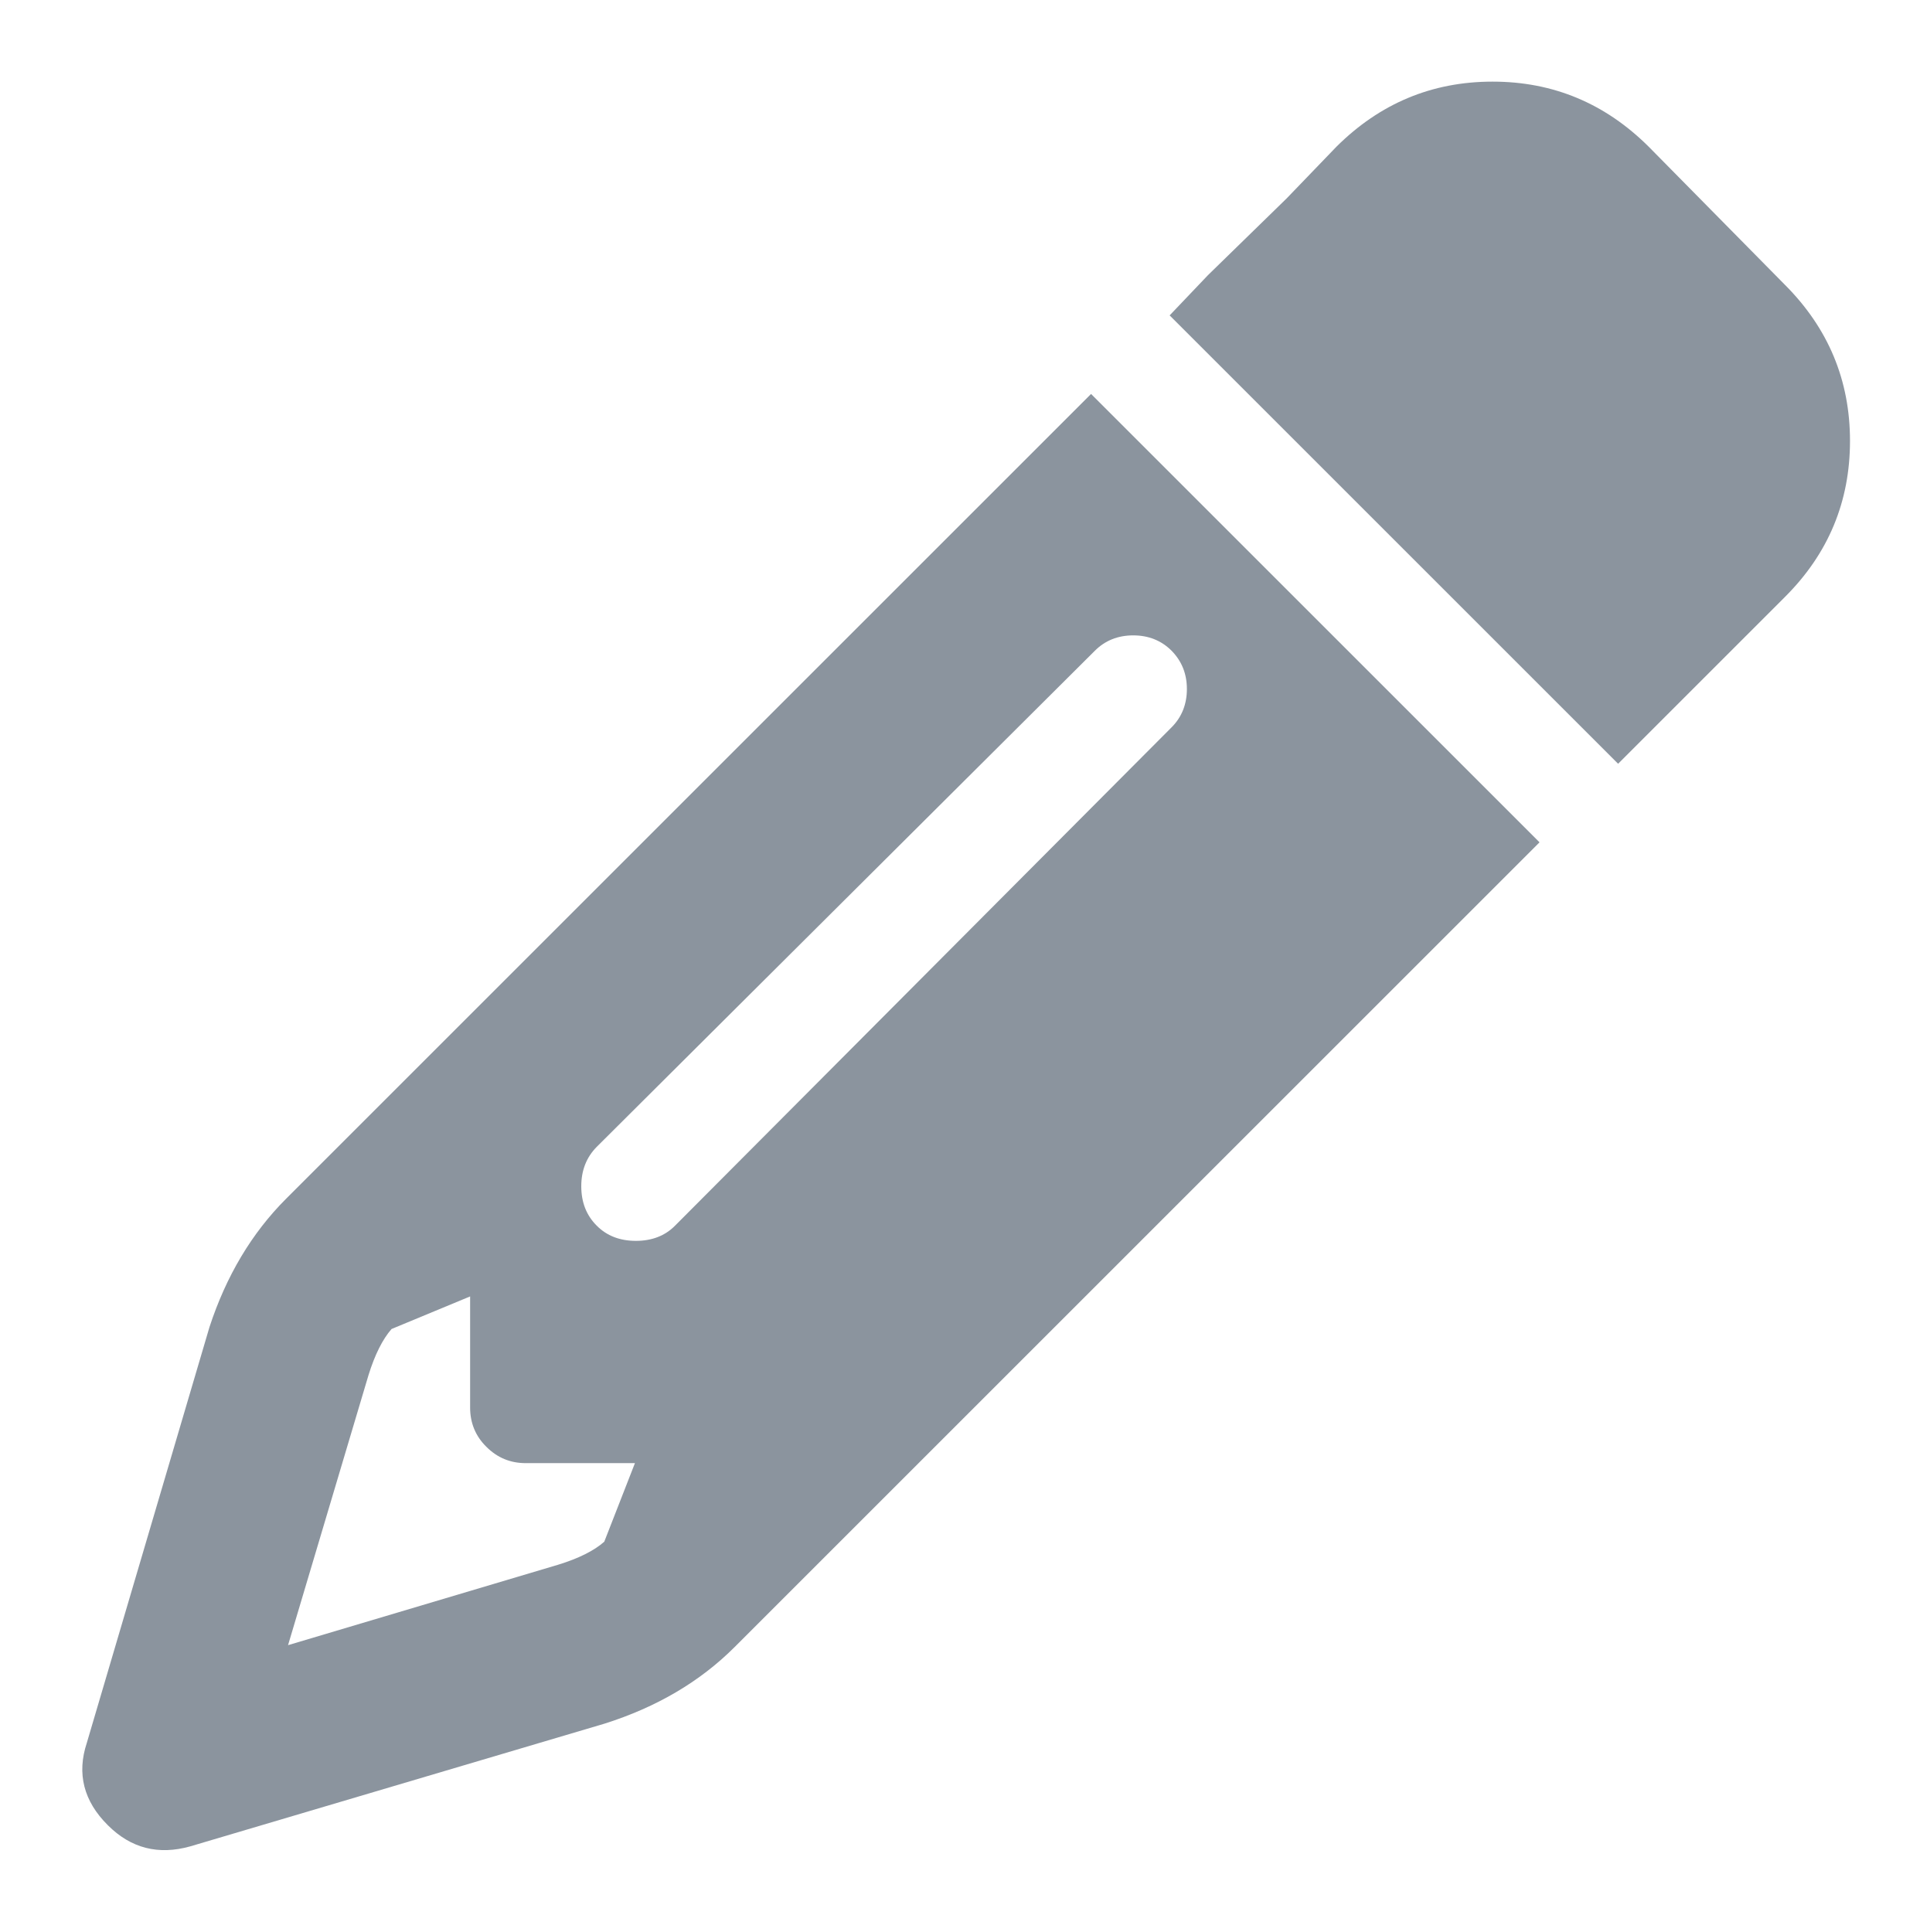
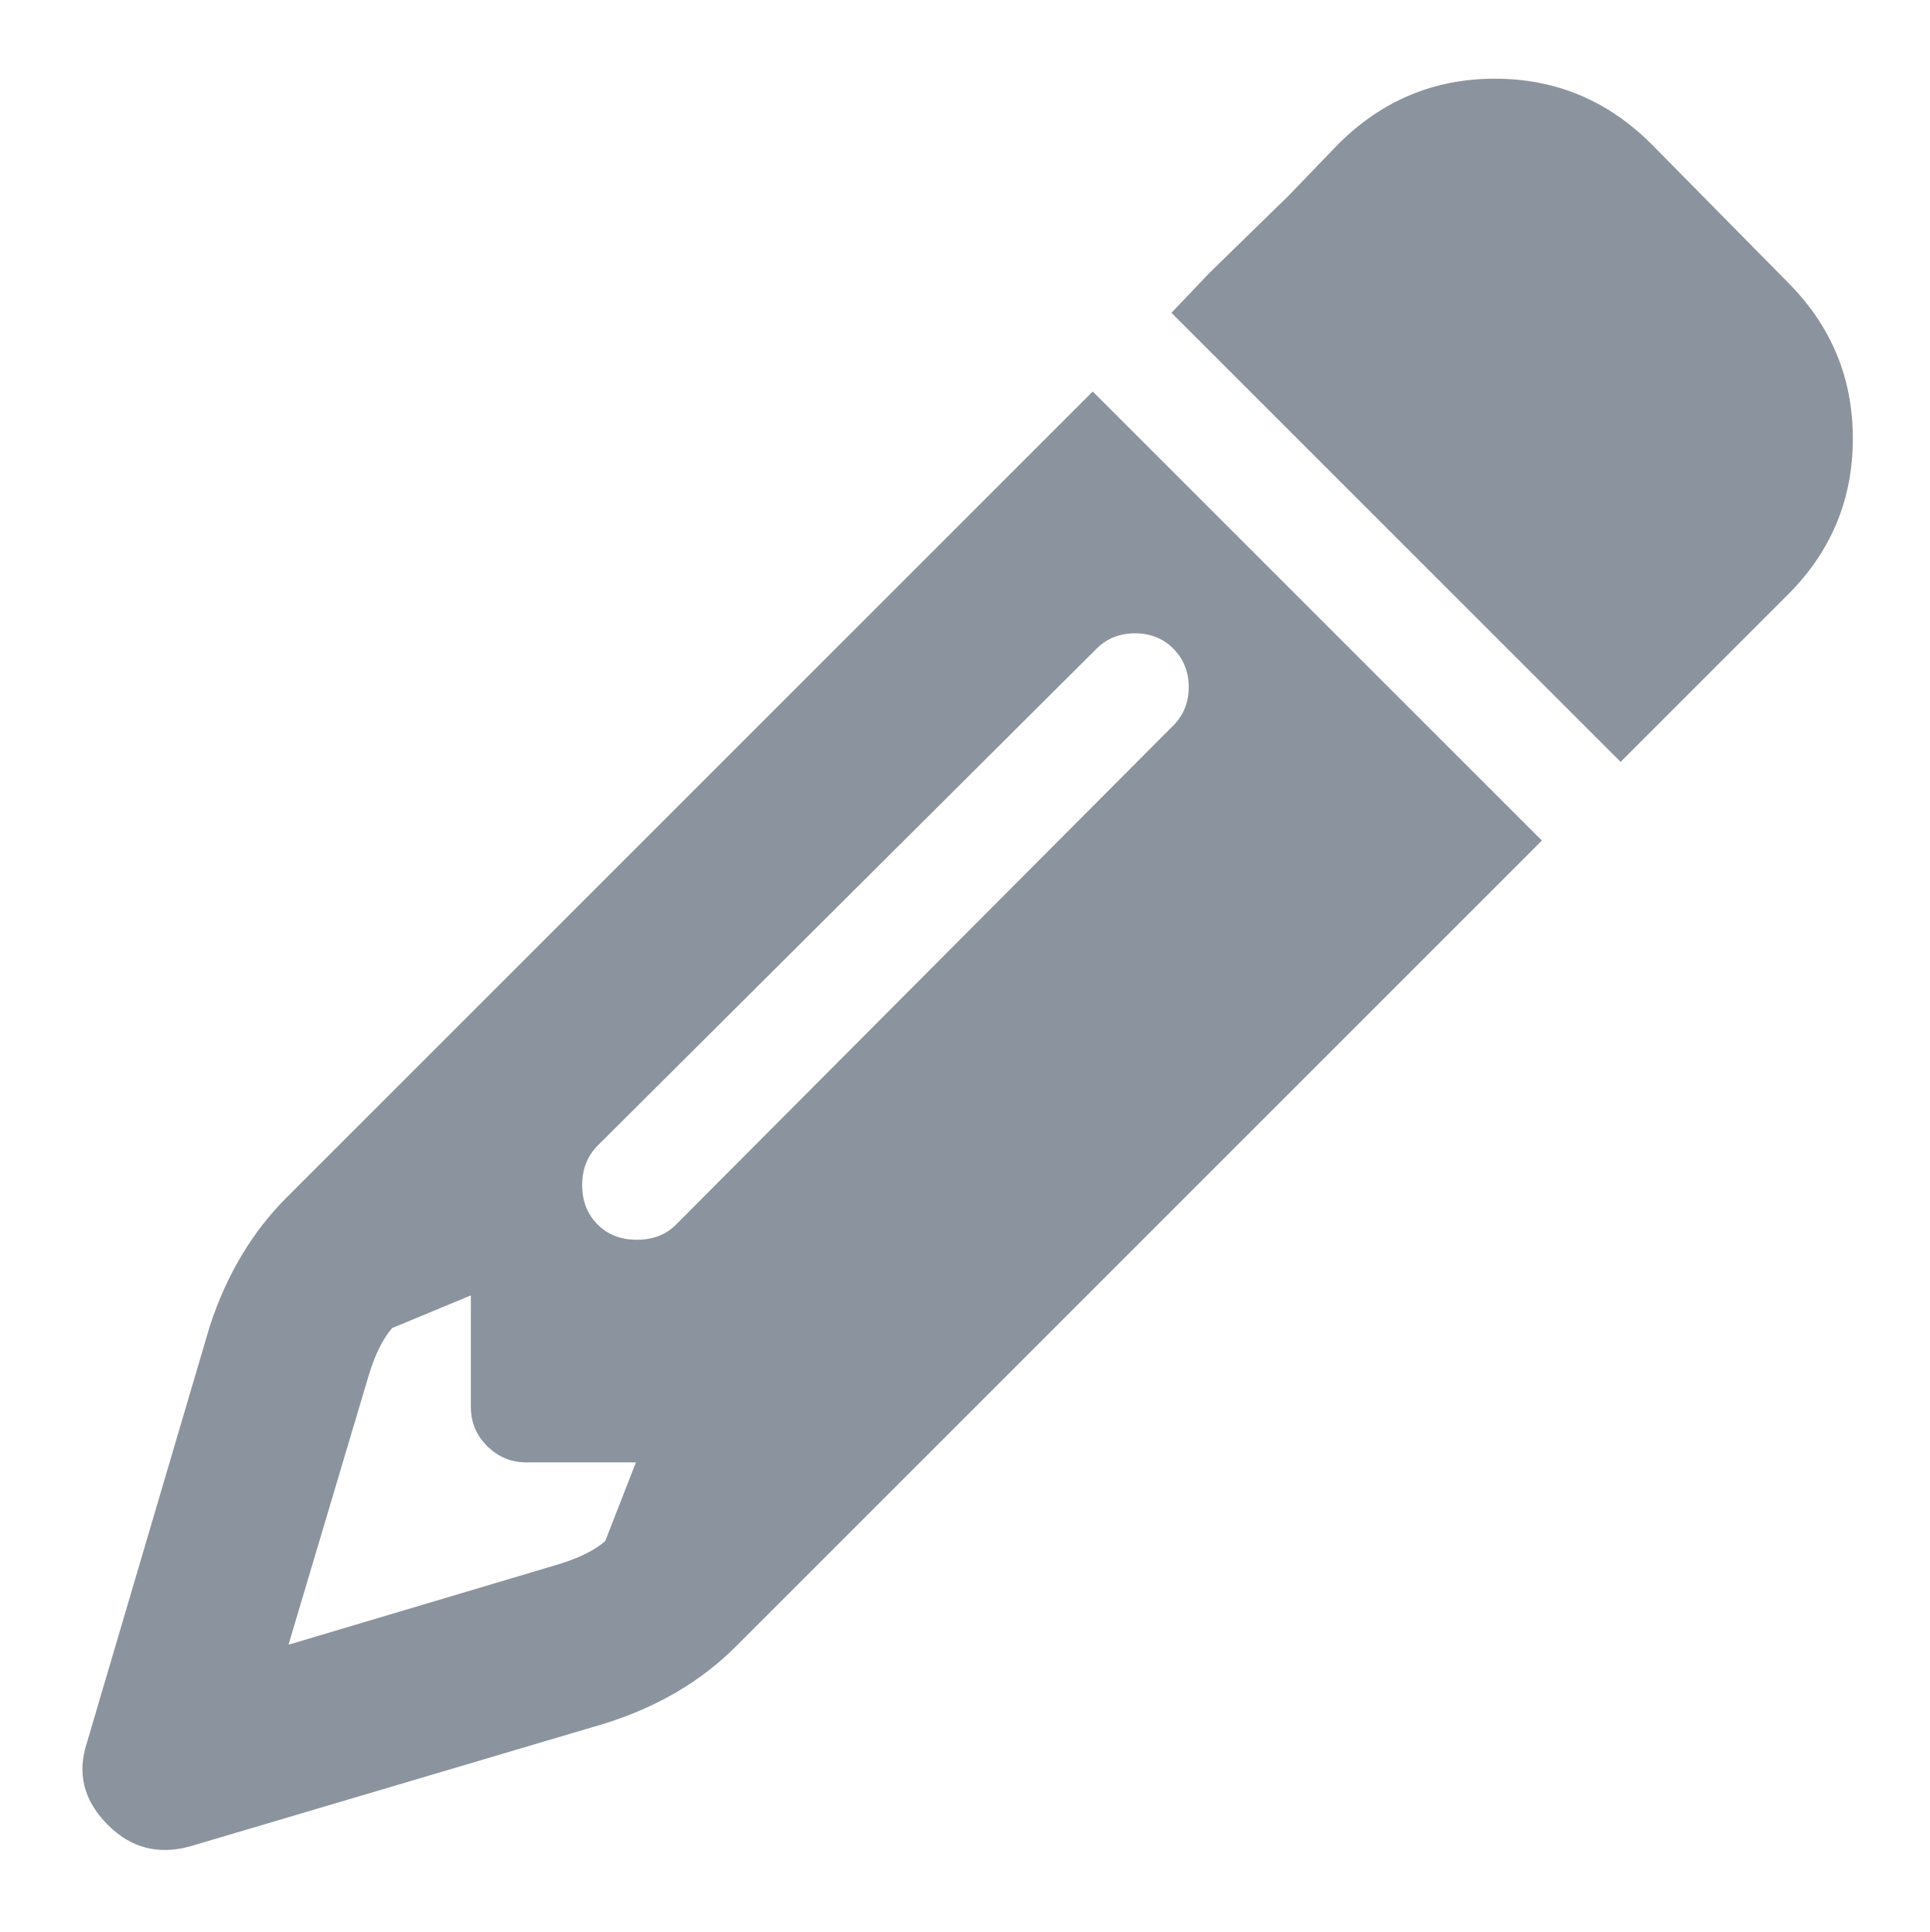
- <svg xmlns="http://www.w3.org/2000/svg" viewBox="-4.23 15.64 100.53 100.83" height="20" role="img" aria-label="pencil">
+ <svg xmlns="http://www.w3.org/2000/svg" viewBox="-4.23 15.8 100.53 100.67" height="20" role="img" aria-label="pencil">
  <path fill="#8b949e" fill-rule="evenodd" d="M74.1 61.6L70 65.7L34.1 101.6C32.3 103.4 30.03 104.74 27.3 105.6L5.7 112C4.03 112.47 2.6 112.1 1.4 110.9C0.13 109.64 -0.23 108.2 0.3 106.6L6.7 84.9C7.57 82.24 8.9 80 10.7 78.2L46.6 42.3L50.7 38.2L52.7 36.2L58.8 42.3L70 53.5L76.1 59.6ZM28.9 92L23.2 92C22.4 92 21.72 91.72 21.15 91.15C20.58 90.59 20.3 89.9 20.3 89.1L20.3 83.3L16.2 85C15.73 85.54 15.33 86.34 15 87.4L10.8 101.5L24.9 97.3C25.97 96.97 26.77 96.57 27.3 96.1ZM65.5 23.3C67.77 21.04 70.48 19.9 73.65 19.9C76.82 19.9 79.53 21.04 81.8 23.3L88.9 30.5C91.17 32.77 92.3 35.49 92.3 38.65C92.3 41.82 91.17 44.54 88.9 46.8L86.3 49.4L82.2 53.5L80.2 55.5L74.1 49.4L62.9 38.2L56.8 32.1L58.8 30L62.9 26ZM56.9 53.6C57.43 53.07 57.7 52.4 57.7 51.6C57.7 50.8 57.43 50.14 56.9 49.6C56.37 49.07 55.7 48.8 54.9 48.8C54.1 48.8 53.43 49.07 52.9 49.6L26.9 75.5C26.37 76.04 26.1 76.72 26.1 77.55C26.1 78.39 26.37 79.07 26.9 79.6C27.43 80.14 28.12 80.4 28.95 80.4C29.78 80.4 30.47 80.14 31 79.6Z" />
</svg>
